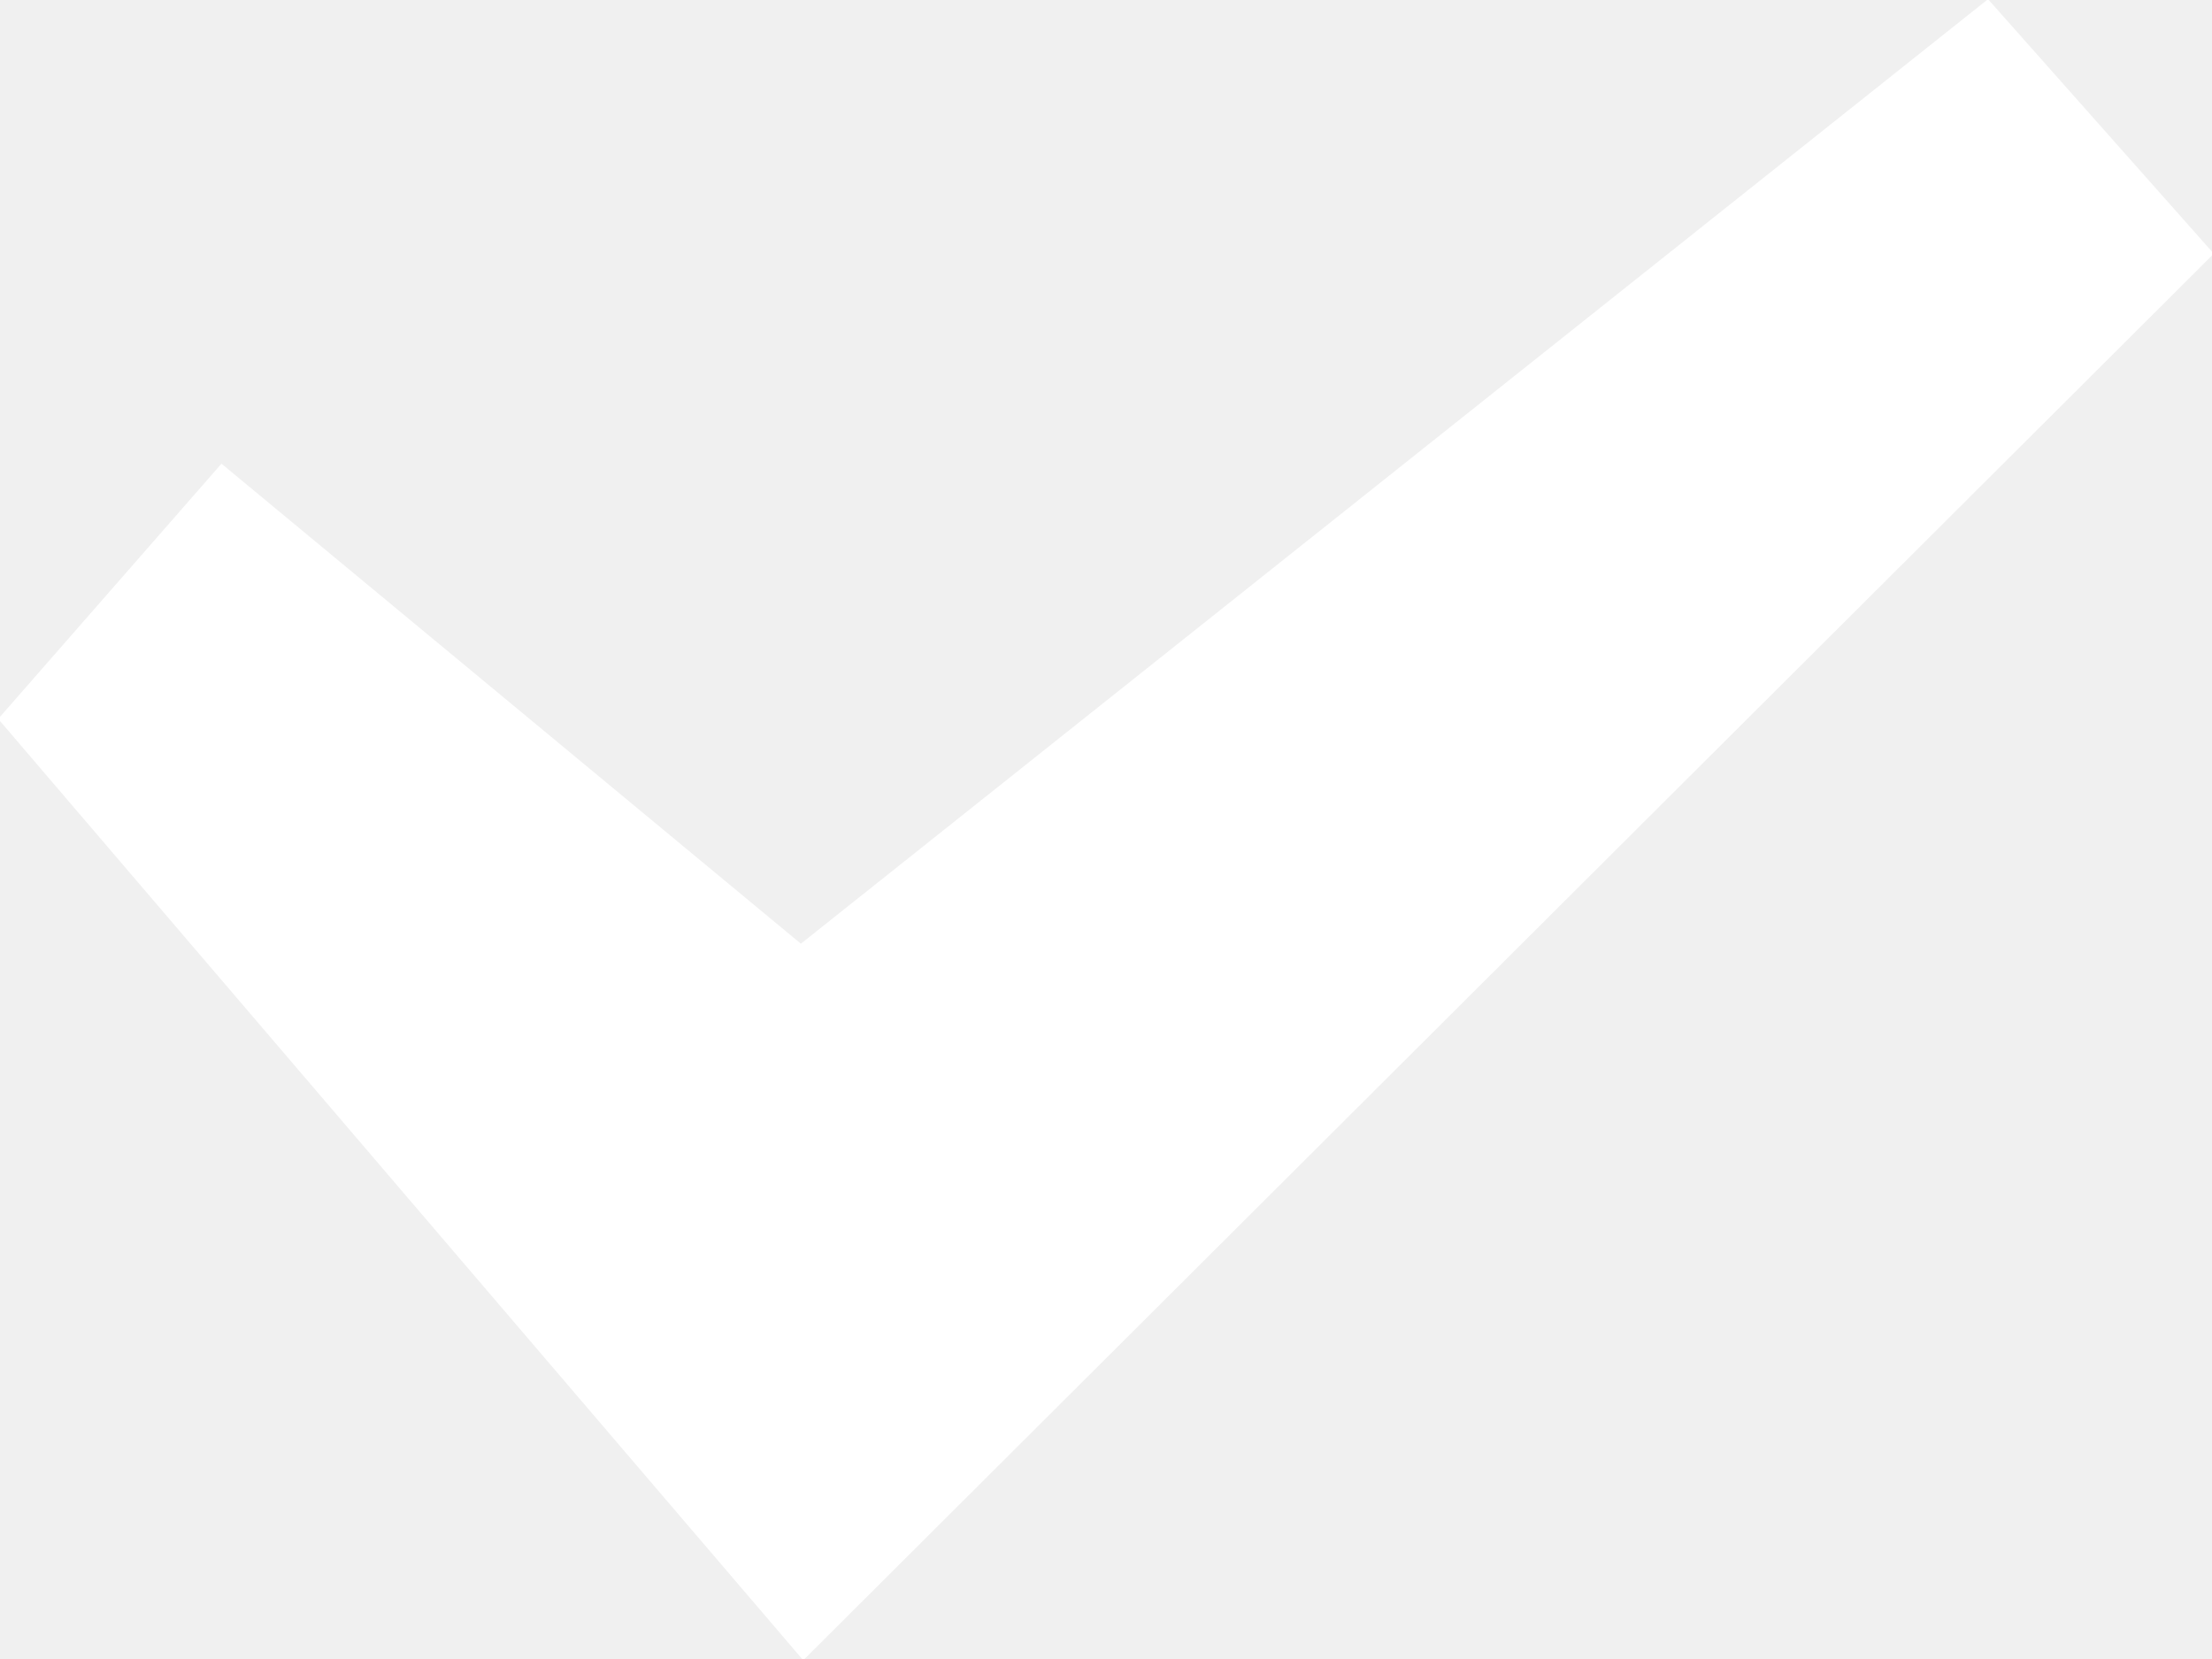
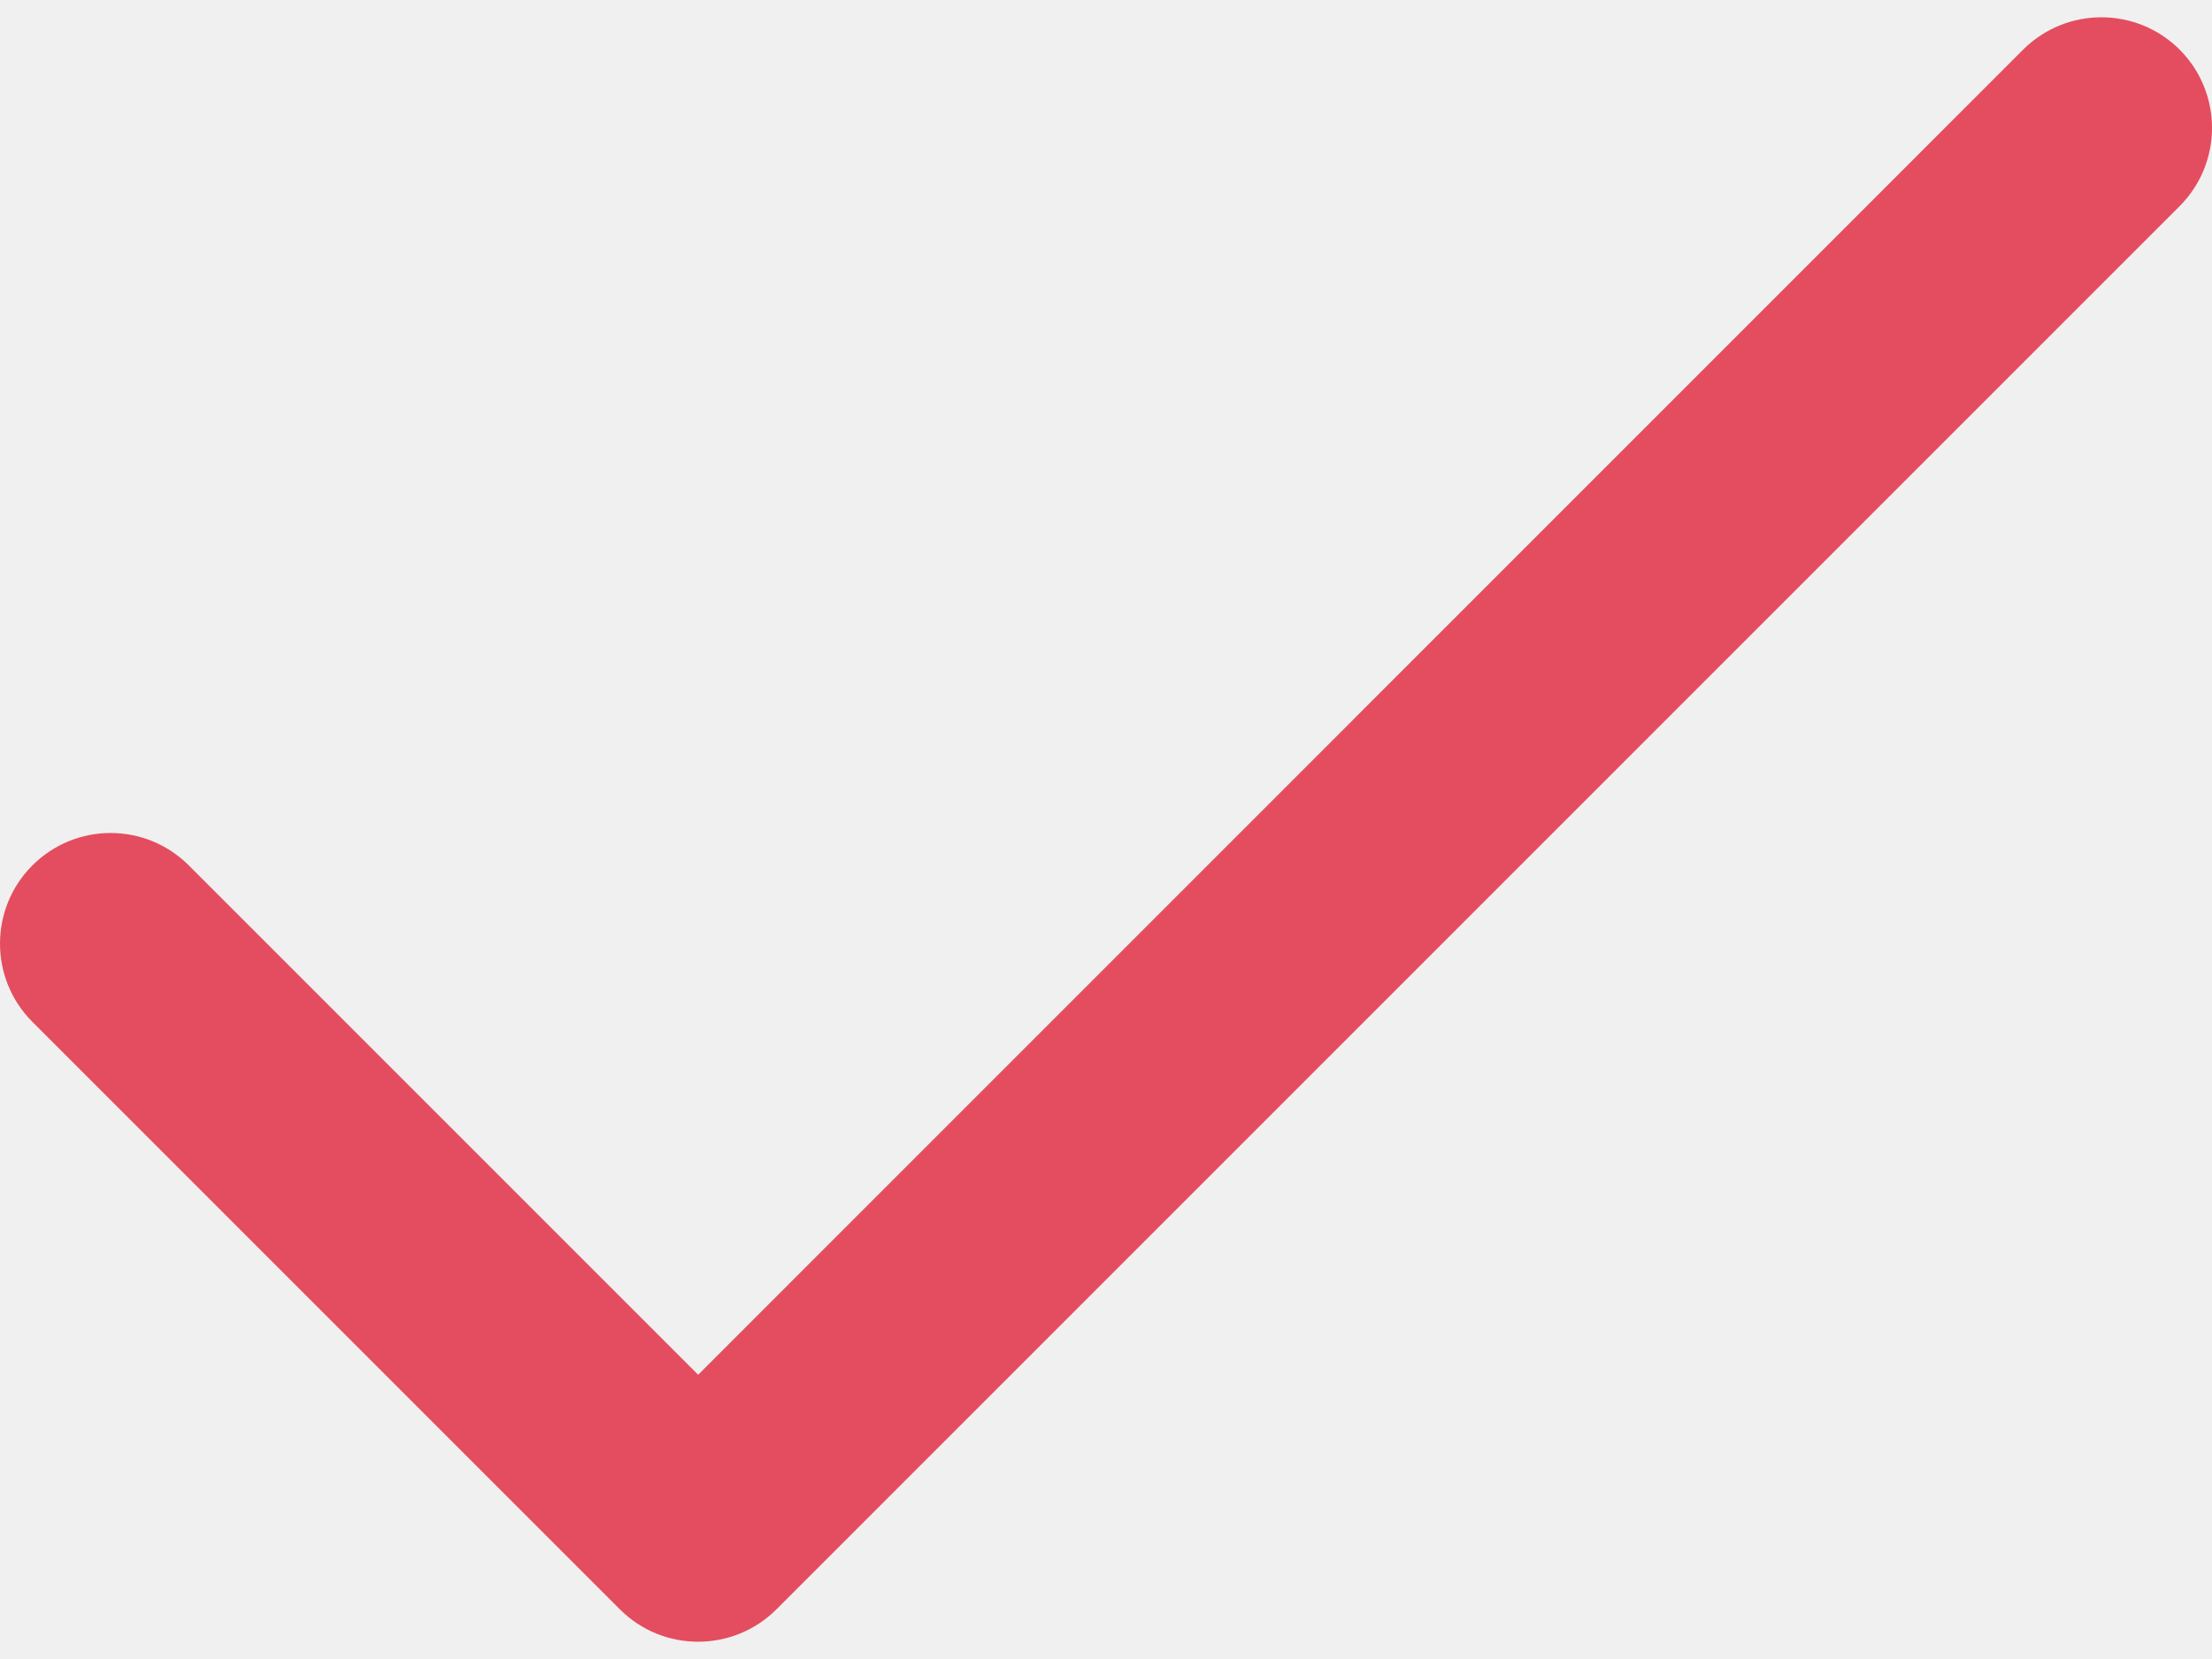
- <svg xmlns="http://www.w3.org/2000/svg" xmlns:xlink="http://www.w3.org/1999/xlink" width="16" height="12" viewBox="0 0 16 12">
-   <defs>
-     <path id="g7rva" d="M496.38 1923.994l-8.587 6.832-4.191-3.472-1.615 1.846 5.823 6.809 10.203-10.174z" />
-   </defs>
-   <g>
-     <g transform="translate(-482 -1924)">
-       <use fill="#fff" xlink:href="#g7rva" />
-     </g>
-   </g>
+ <svg xmlns="http://www.w3.org/2000/svg" width="16" height="12" viewBox="0 0 16 12" fill="none">
+   <path d="M15.766 0.359C15.453 0.047 14.947 0.047 14.634 0.359L5.05 9.944L1.366 6.26C1.053 5.947 0.547 5.947 0.234 6.26C-0.078 6.572 -0.078 7.079 0.234 7.391L4.484 11.641C4.796 11.953 5.303 11.953 5.616 11.641L15.766 1.491C16.078 1.178 16.078 0.672 15.766 0.359Z" fill="#E44D5F" />
</svg>
